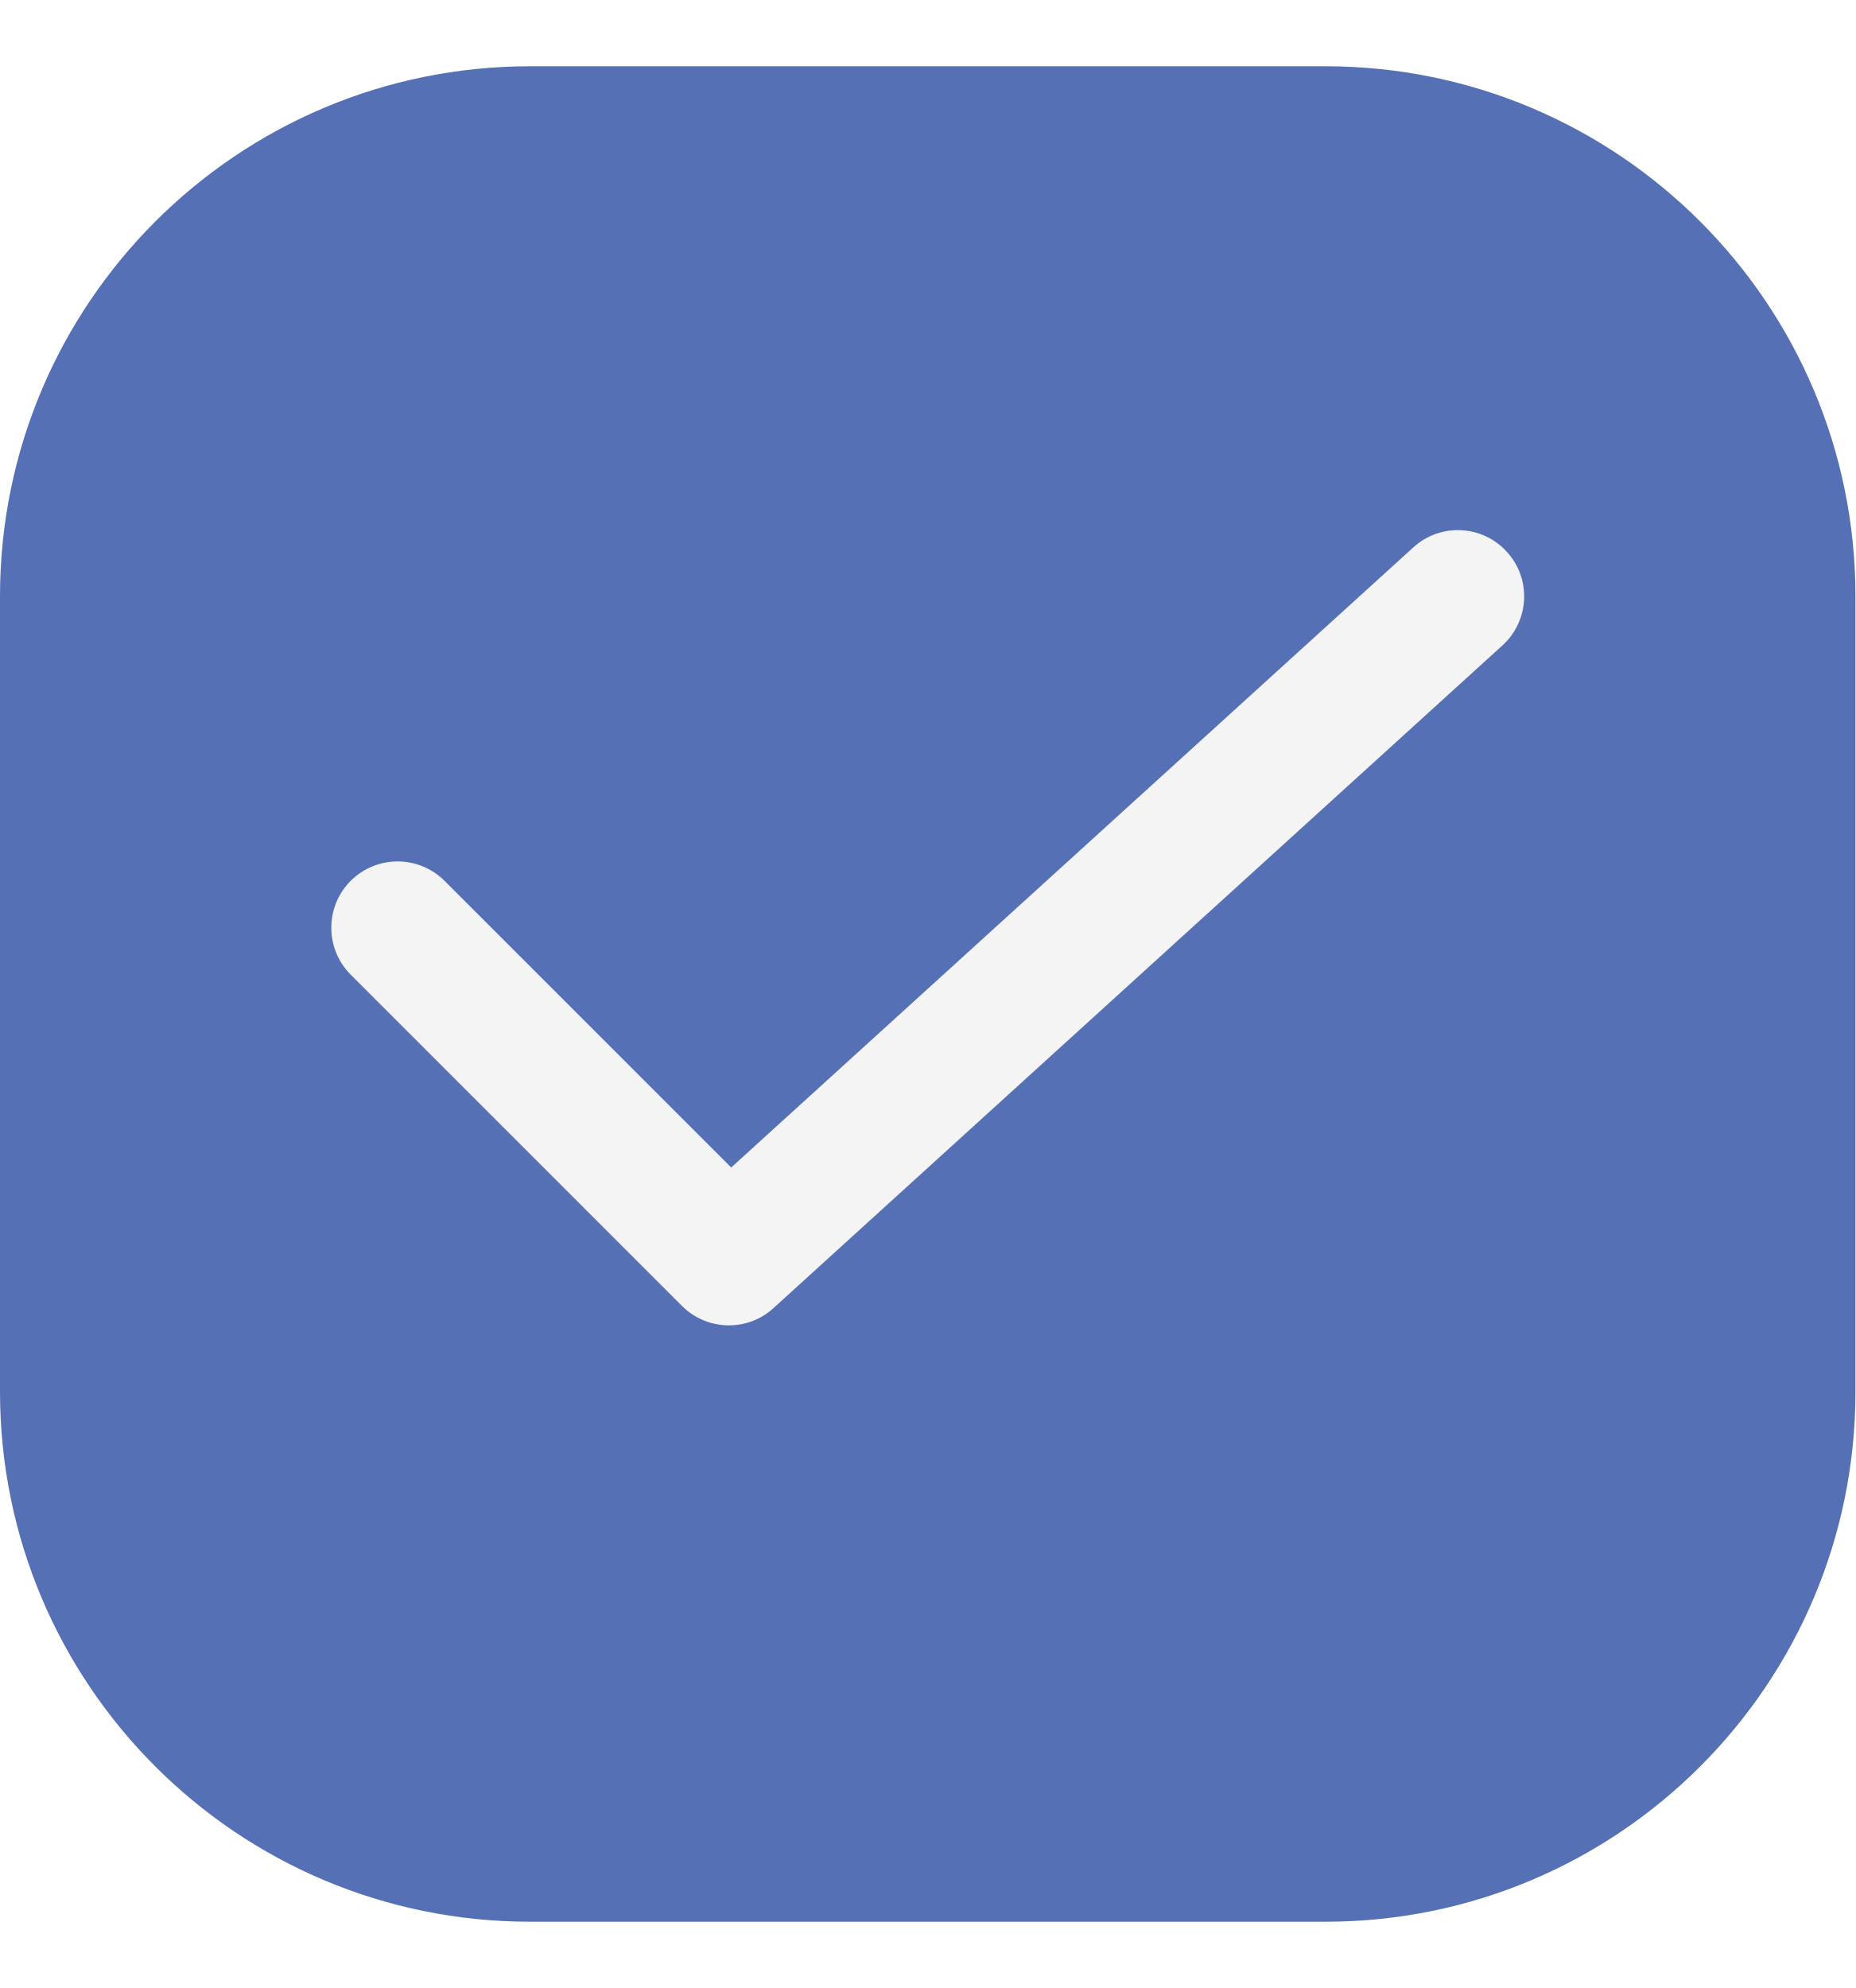
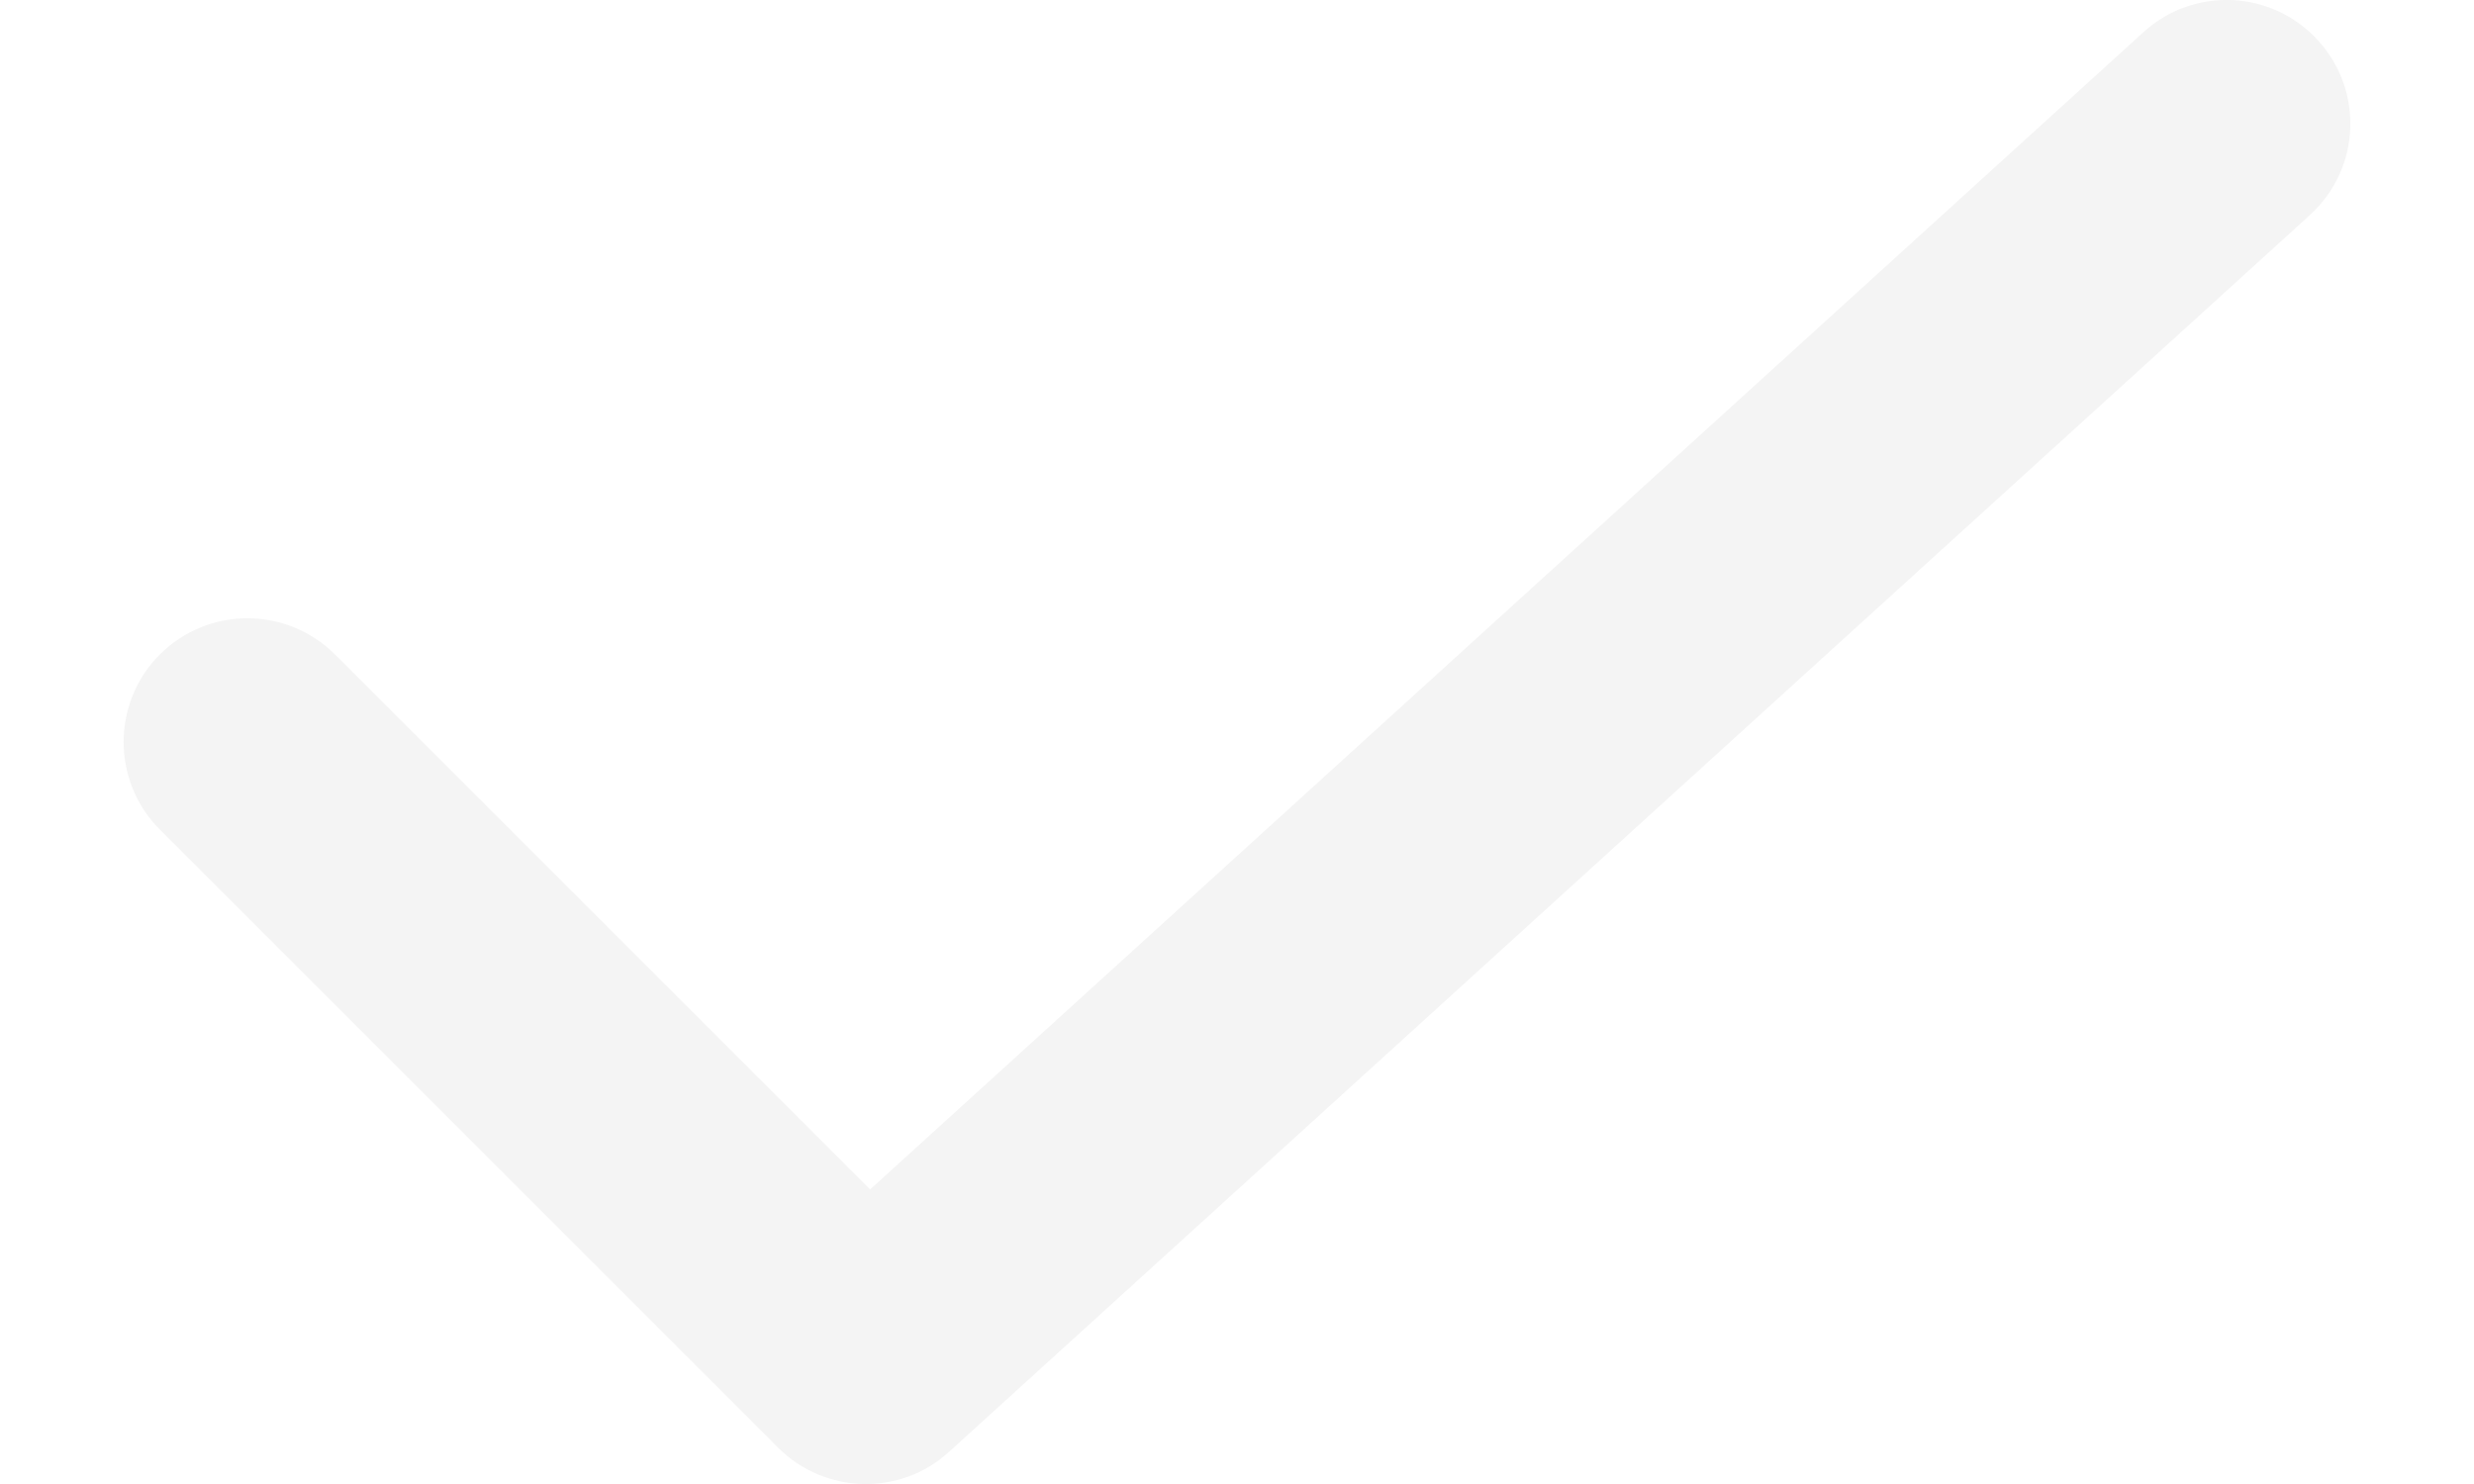
- <svg xmlns="http://www.w3.org/2000/svg" width="14" height="15" viewBox="0 0 14 15" fill="none">
-   <rect y="0.5" width="14" height="14" rx="4" fill="#5670B6" />
-   <path d="M3.354 6.646C3.158 6.451 2.842 6.451 2.646 6.646C2.451 6.842 2.451 7.158 2.646 7.354L3.354 6.646ZM5.5 9.5L5.146 9.854C5.335 10.042 5.639 10.05 5.836 9.87L5.5 9.5ZM11.336 4.87C11.541 4.684 11.556 4.368 11.37 4.164C11.184 3.959 10.868 3.944 10.664 4.13L11.336 4.87ZM2.646 7.354L5.146 9.854L5.854 9.146L3.354 6.646L2.646 7.354ZM5.836 9.87L11.336 4.87L10.664 4.13L5.164 9.13L5.836 9.87Z" fill="#F4F4F4" />
+ <svg xmlns="http://www.w3.org/2000/svg" width="10" height="6" viewBox="0 0 10 6" fill="none">
+   <path d="M1.354 2.646C1.158 2.451 0.842 2.451 0.646 2.646C0.451 2.842 0.451 3.158 0.646 3.354L1.354 2.646ZM3.5 5.5L3.146 5.854C3.335 6.042 3.639 6.05 3.836 5.87L3.5 5.5ZM9.336 0.87C9.541 0.684 9.556 0.368 9.37 0.164C9.184 -0.041 8.868 -0.056 8.664 0.13L9.336 0.87ZM0.646 3.354L3.146 5.854L3.854 5.146L1.354 2.646L0.646 3.354ZM3.836 5.87L9.336 0.87L8.664 0.13L3.164 5.13L3.836 5.87Z" fill="#F4F4F4" />
</svg>
